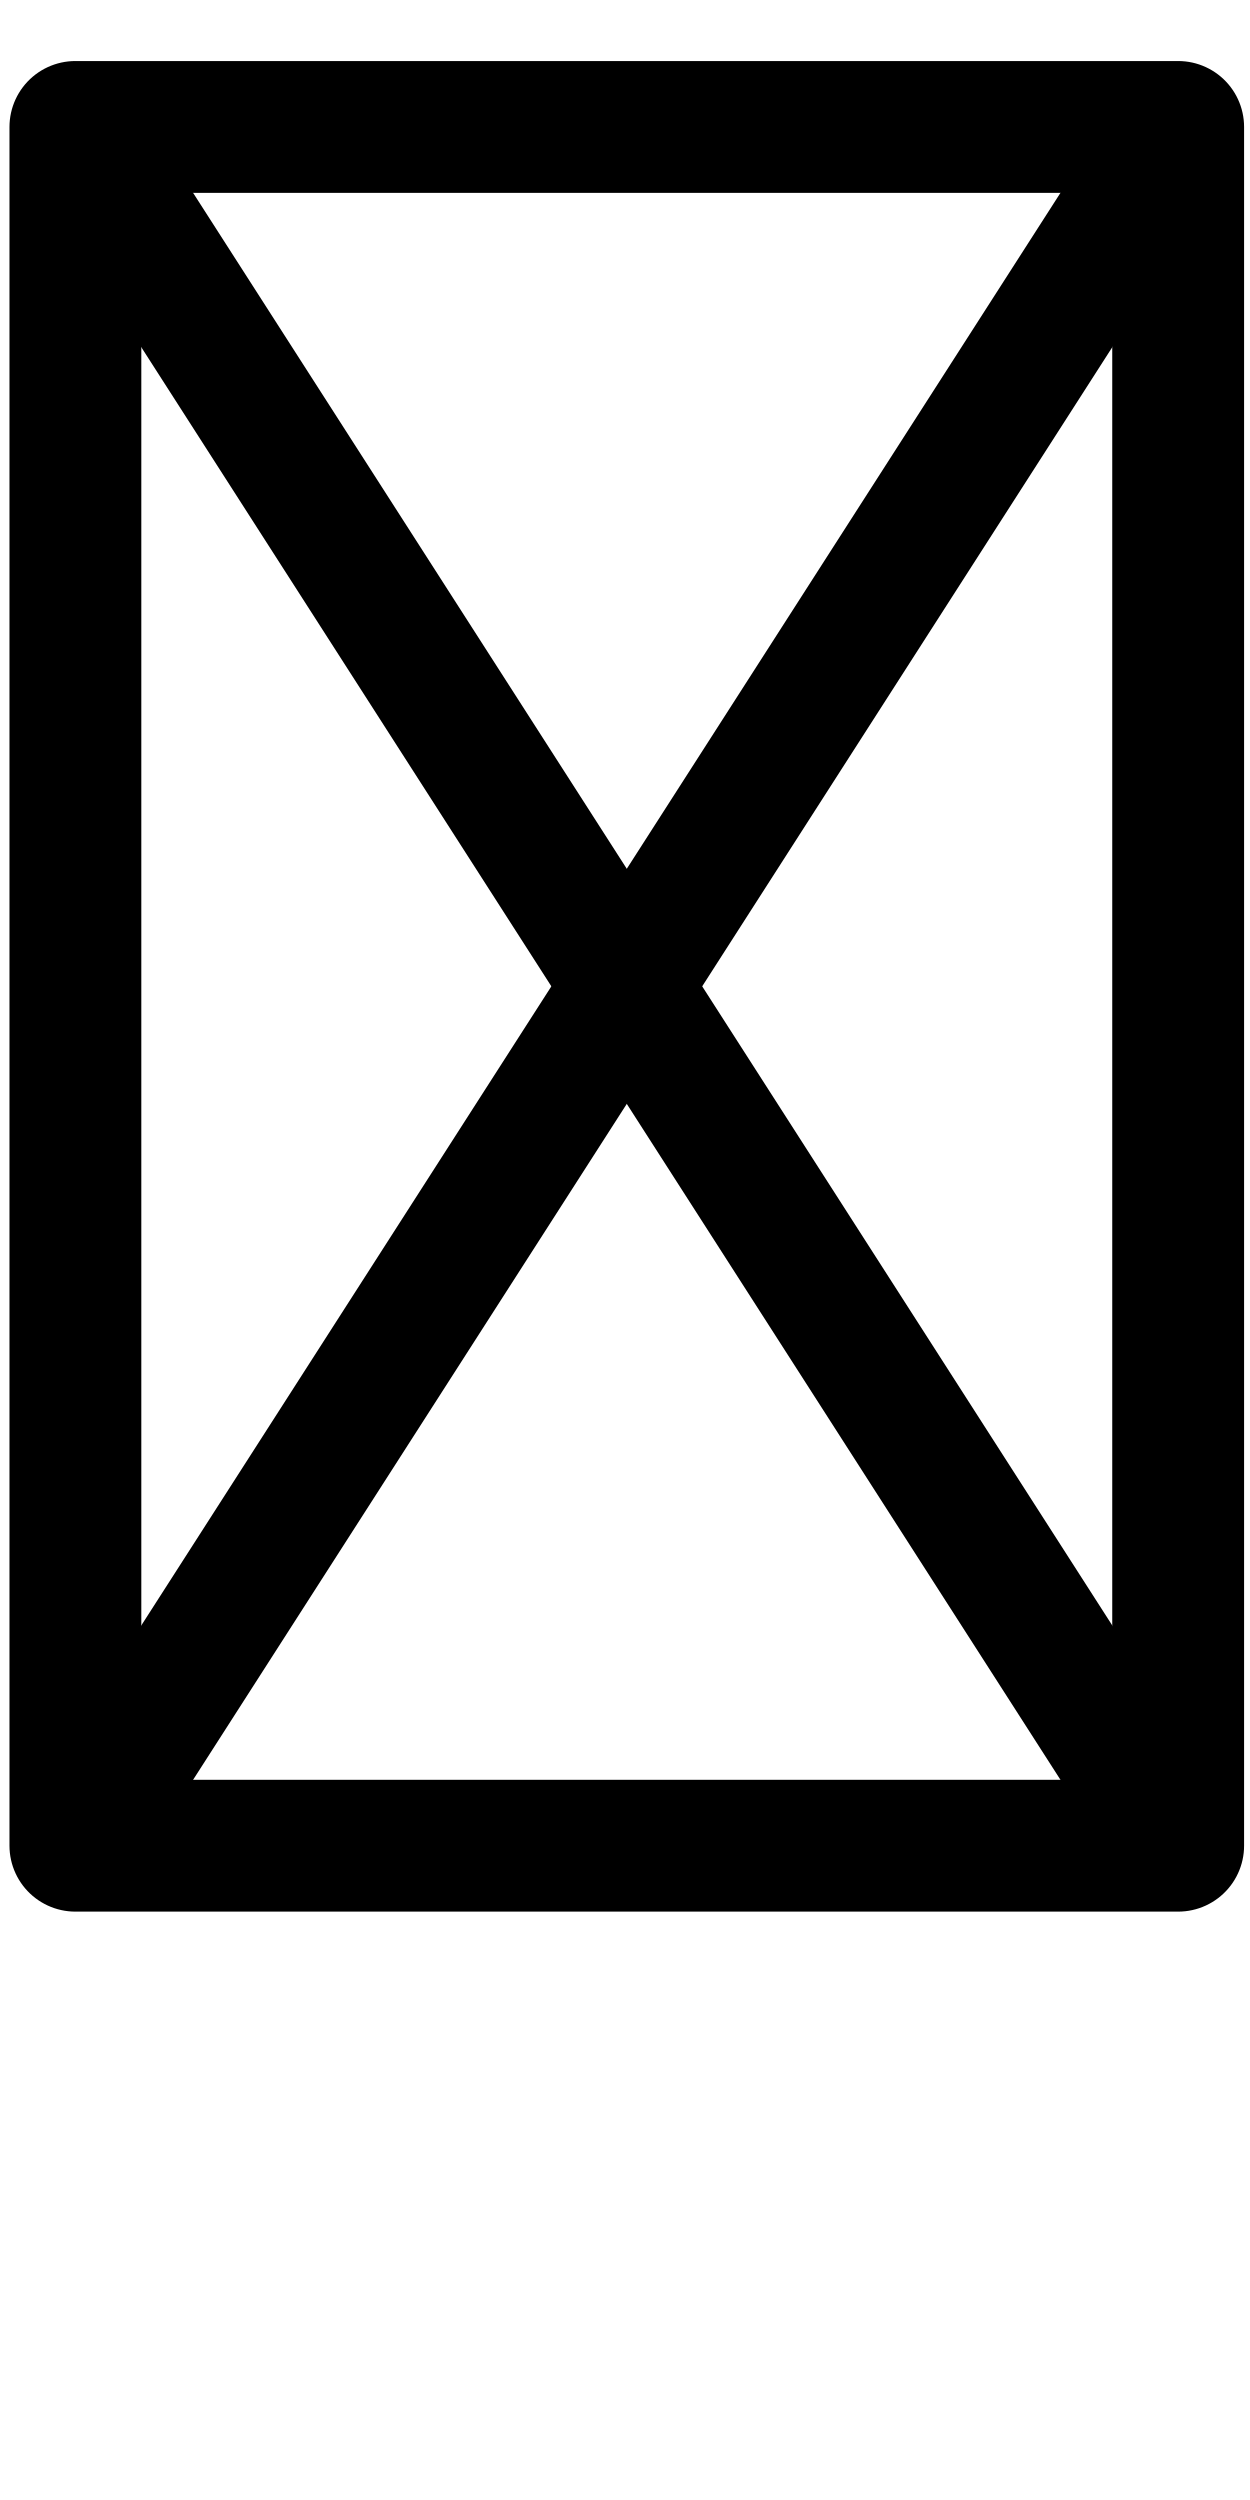
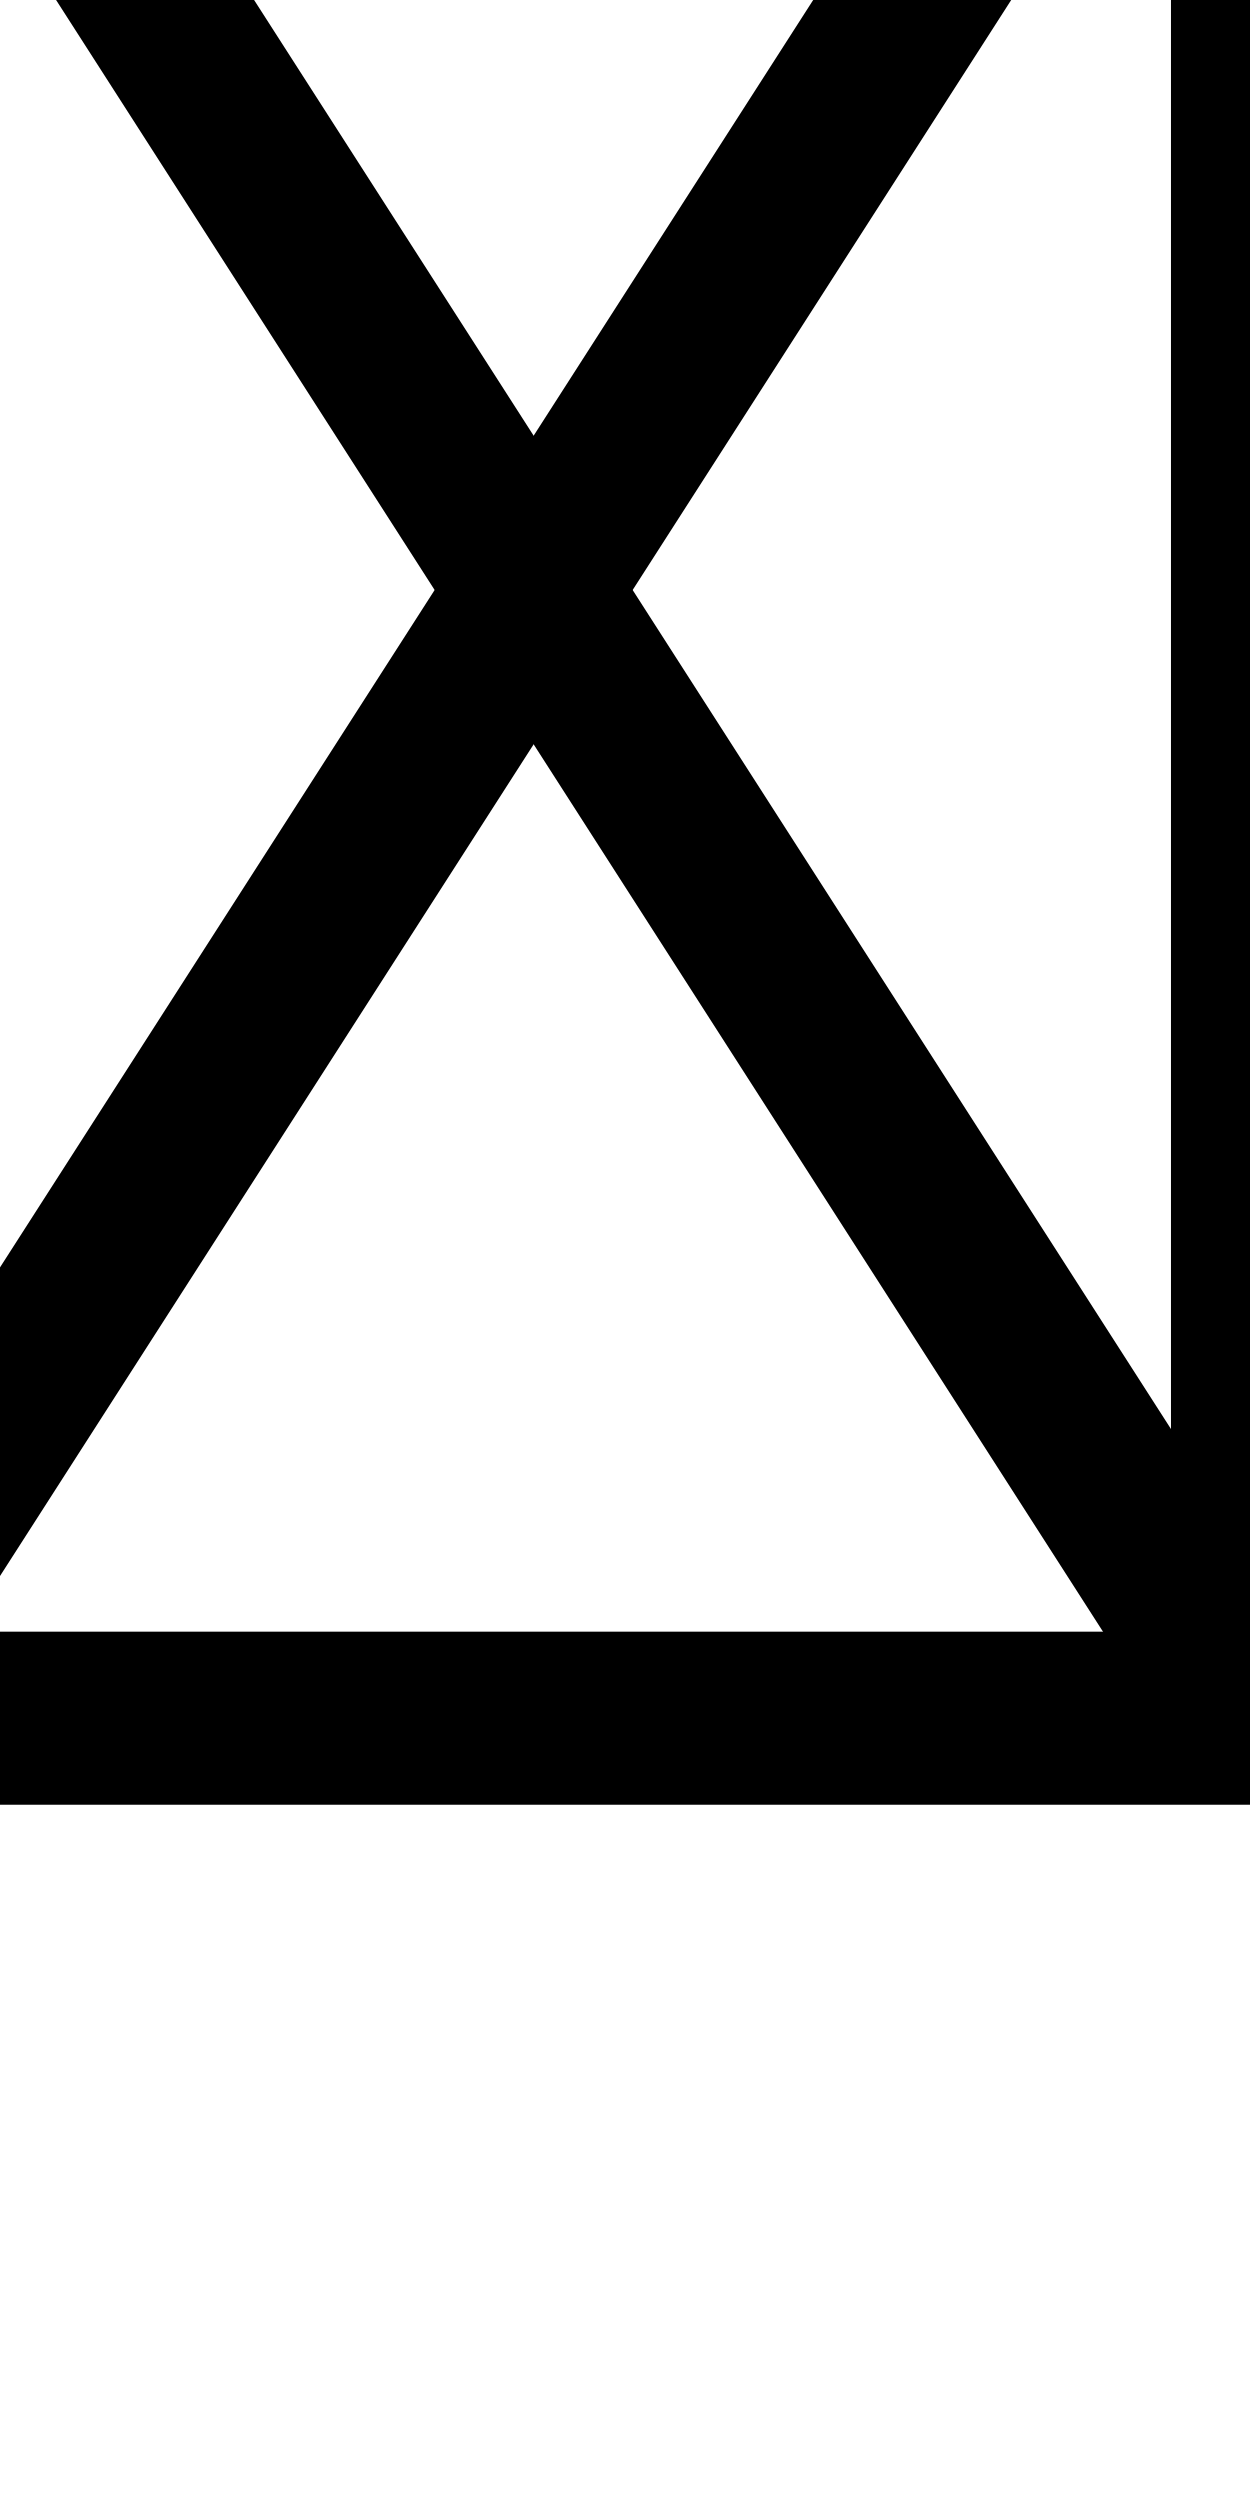
- <svg xmlns="http://www.w3.org/2000/svg" version="1.1" viewBox="-10 0 1024 2048" id="svg2" width="1024" height="2048">
+ <svg xmlns="http://www.w3.org/2000/svg" version="1.1" viewBox="-10 0 500 1000" id="svg2" width="500" height="1000">
  <defs id="defs10" />
  <g id="g4720" transform="matrix(1.0663,0,0,-1.0663,68.33568,1499.684)" style="opacity:0.451" />
  <g transform="matrix(1,0,0,-1,0,1418)" id="g4" />
-   <path style="fill:none;fill-rule:evenodd;stroke:#000000;stroke-width:108;stroke-linecap:butt;stroke-linejoin:round;stroke-miterlimit:4;stroke-dasharray:none;stroke-opacity:1" d="m 955.153,104 0,1408 -903.39,0 0,-1408 z" id="path4139" />
-   <path style="fill:none;fill-rule:evenodd;stroke:#000000;stroke-width:104;stroke-linecap:butt;stroke-linejoin:miter;stroke-miterlimit:4;stroke-dasharray:none;stroke-opacity:1" d="M 51.763,104 955.153,1512" id="path4141" />
-   <path style="fill:none;fill-rule:evenodd;stroke:#000000;stroke-width:104;stroke-linecap:butt;stroke-linejoin:miter;stroke-miterlimit:4;stroke-dasharray:none;stroke-opacity:1" d="M 51.763,1512 955.153,104" id="path4143" />
+   <path style="fill:none;fill-rule:evenodd;stroke:#000000;stroke-width:69.231;stroke-linecap:butt;stroke-linejoin:round;stroke-miterlimit:4;stroke-dasharray:none;stroke-opacity:1" d="M 493.005,-215.282 V 687.282 H -86.09 v -902.563 z" id="path4139" />
+   <path style="fill:none;fill-rule:evenodd;stroke:#000000;stroke-width:66.667;stroke-linecap:butt;stroke-linejoin:miter;stroke-miterlimit:4;stroke-dasharray:none;stroke-opacity:1" d="M -86.09,-215.282 493.005,687.282" id="path4141" />
+   <path style="fill:none;fill-rule:evenodd;stroke:#000000;stroke-width:66.667;stroke-linecap:butt;stroke-linejoin:miter;stroke-miterlimit:4;stroke-dasharray:none;stroke-opacity:1" d="M -86.09,687.282 493.005,-215.282" id="path4143" />
</svg>
